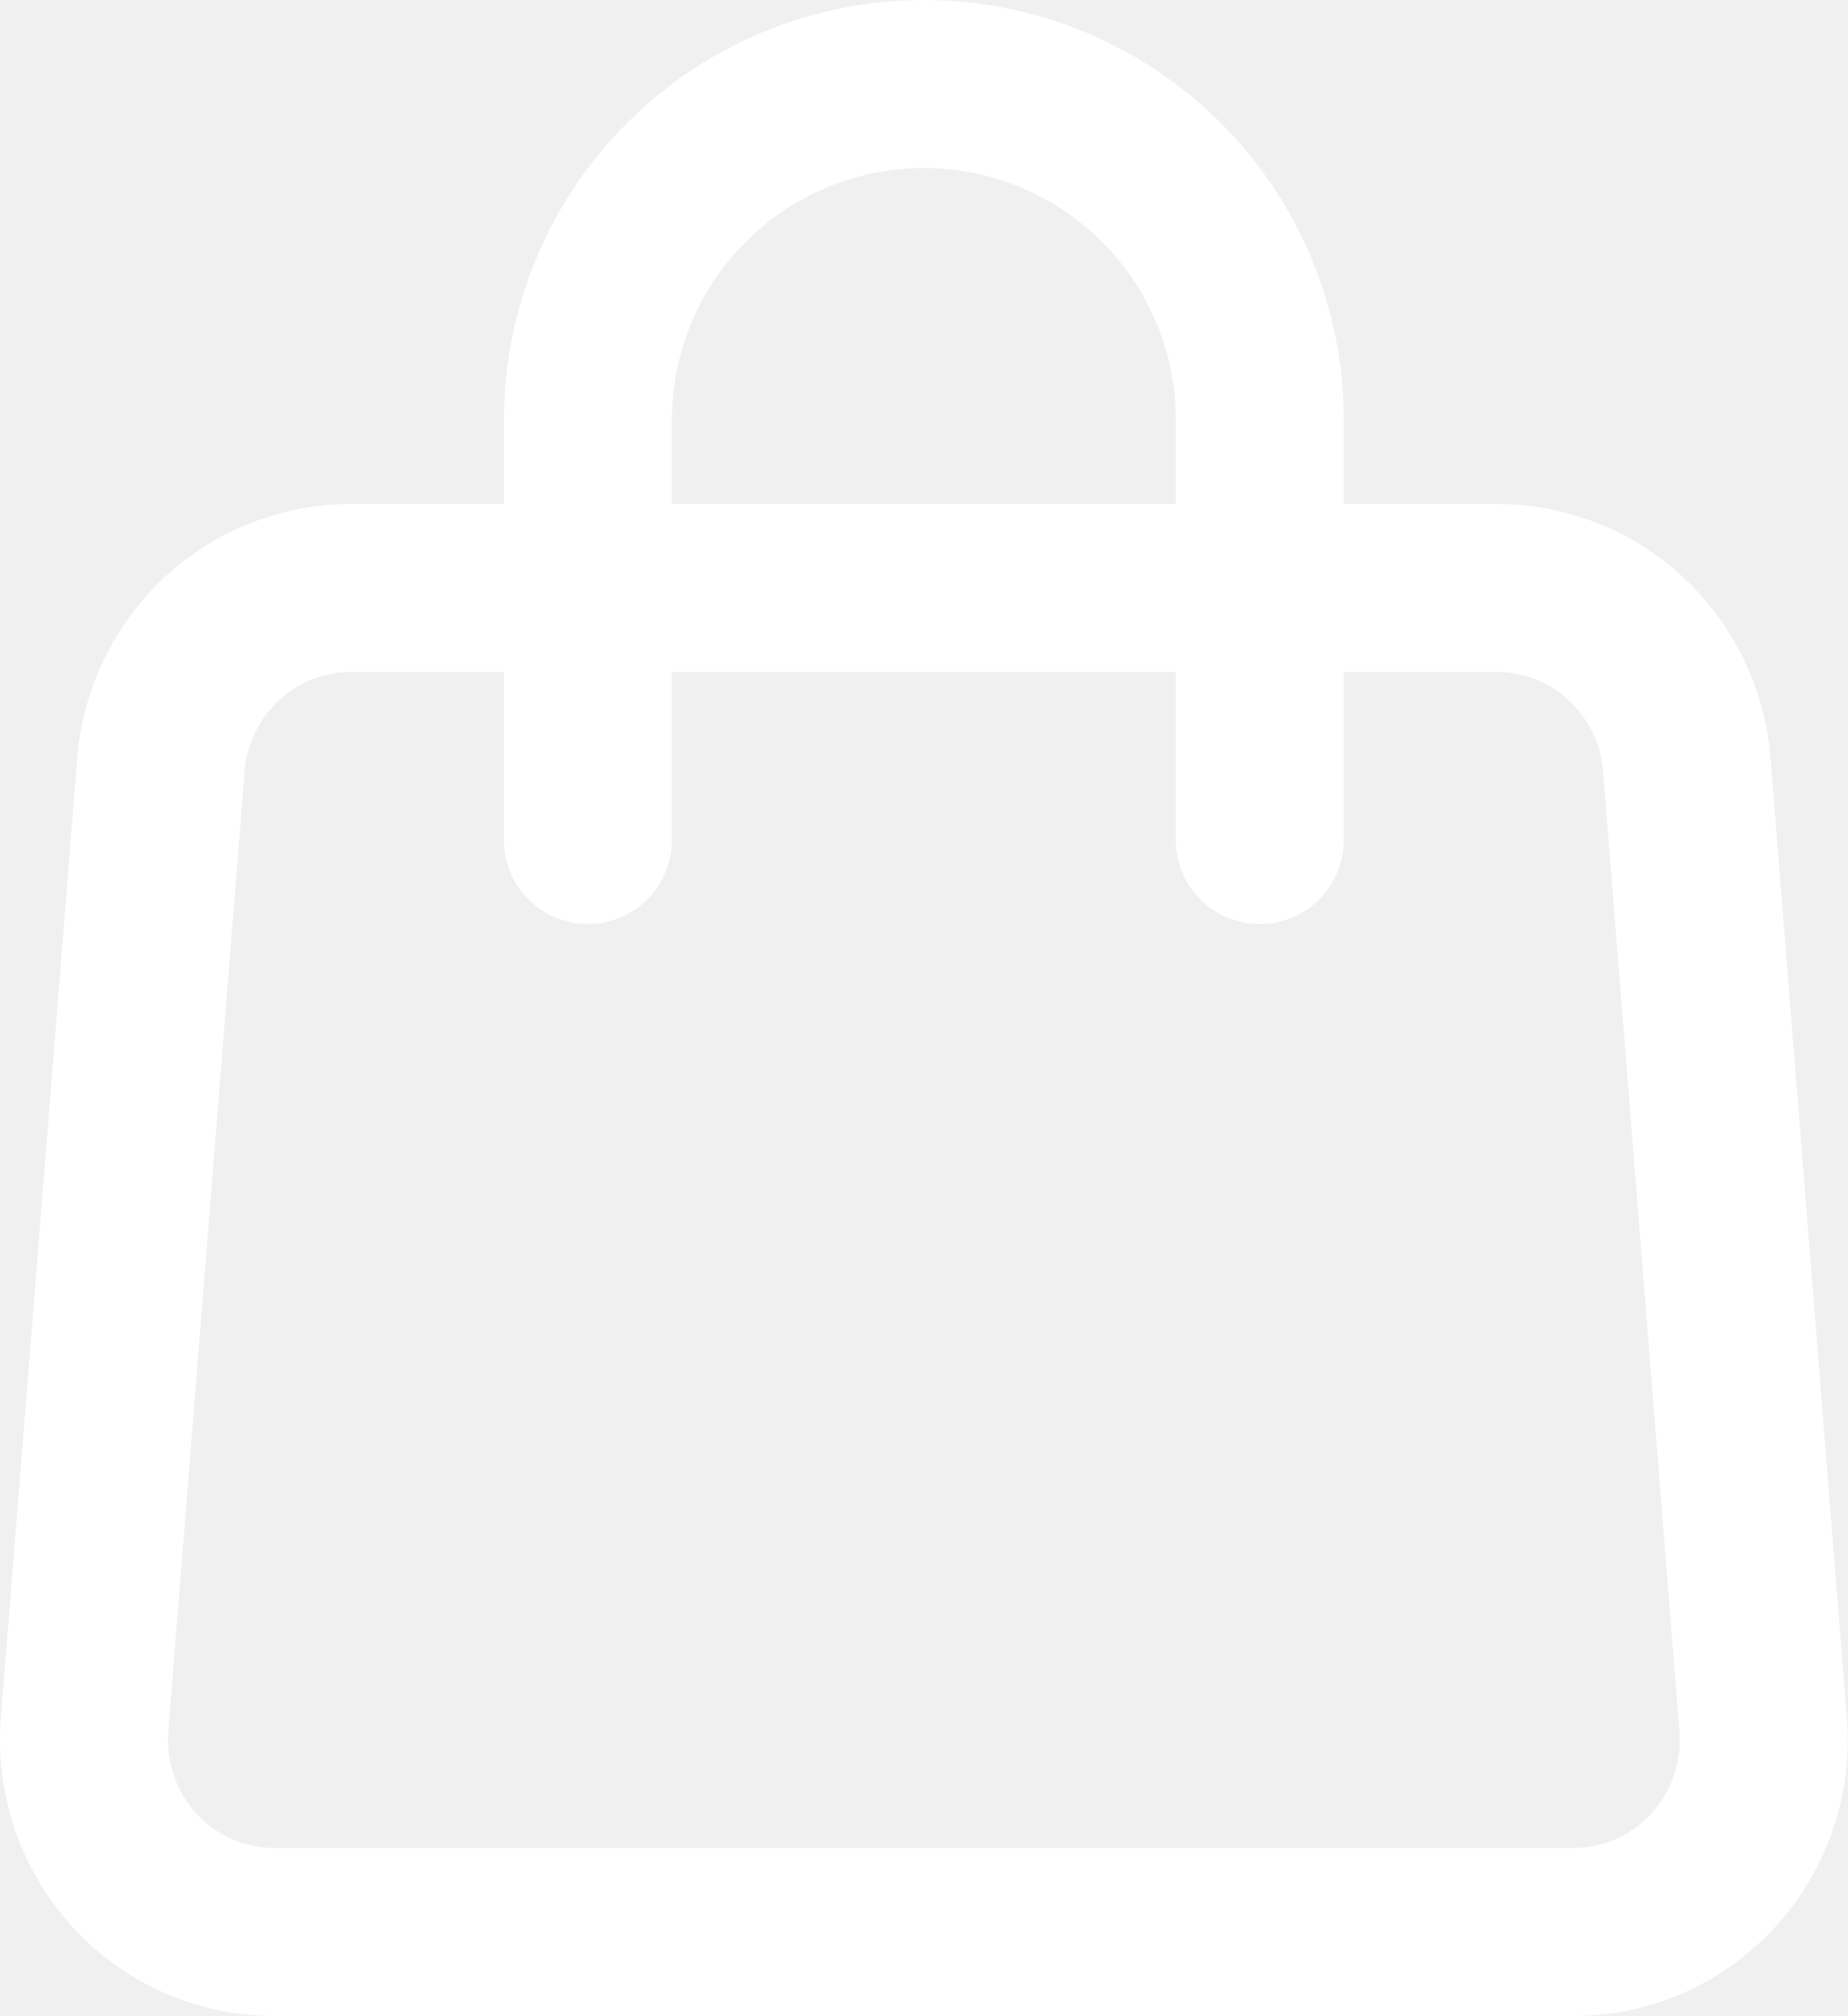
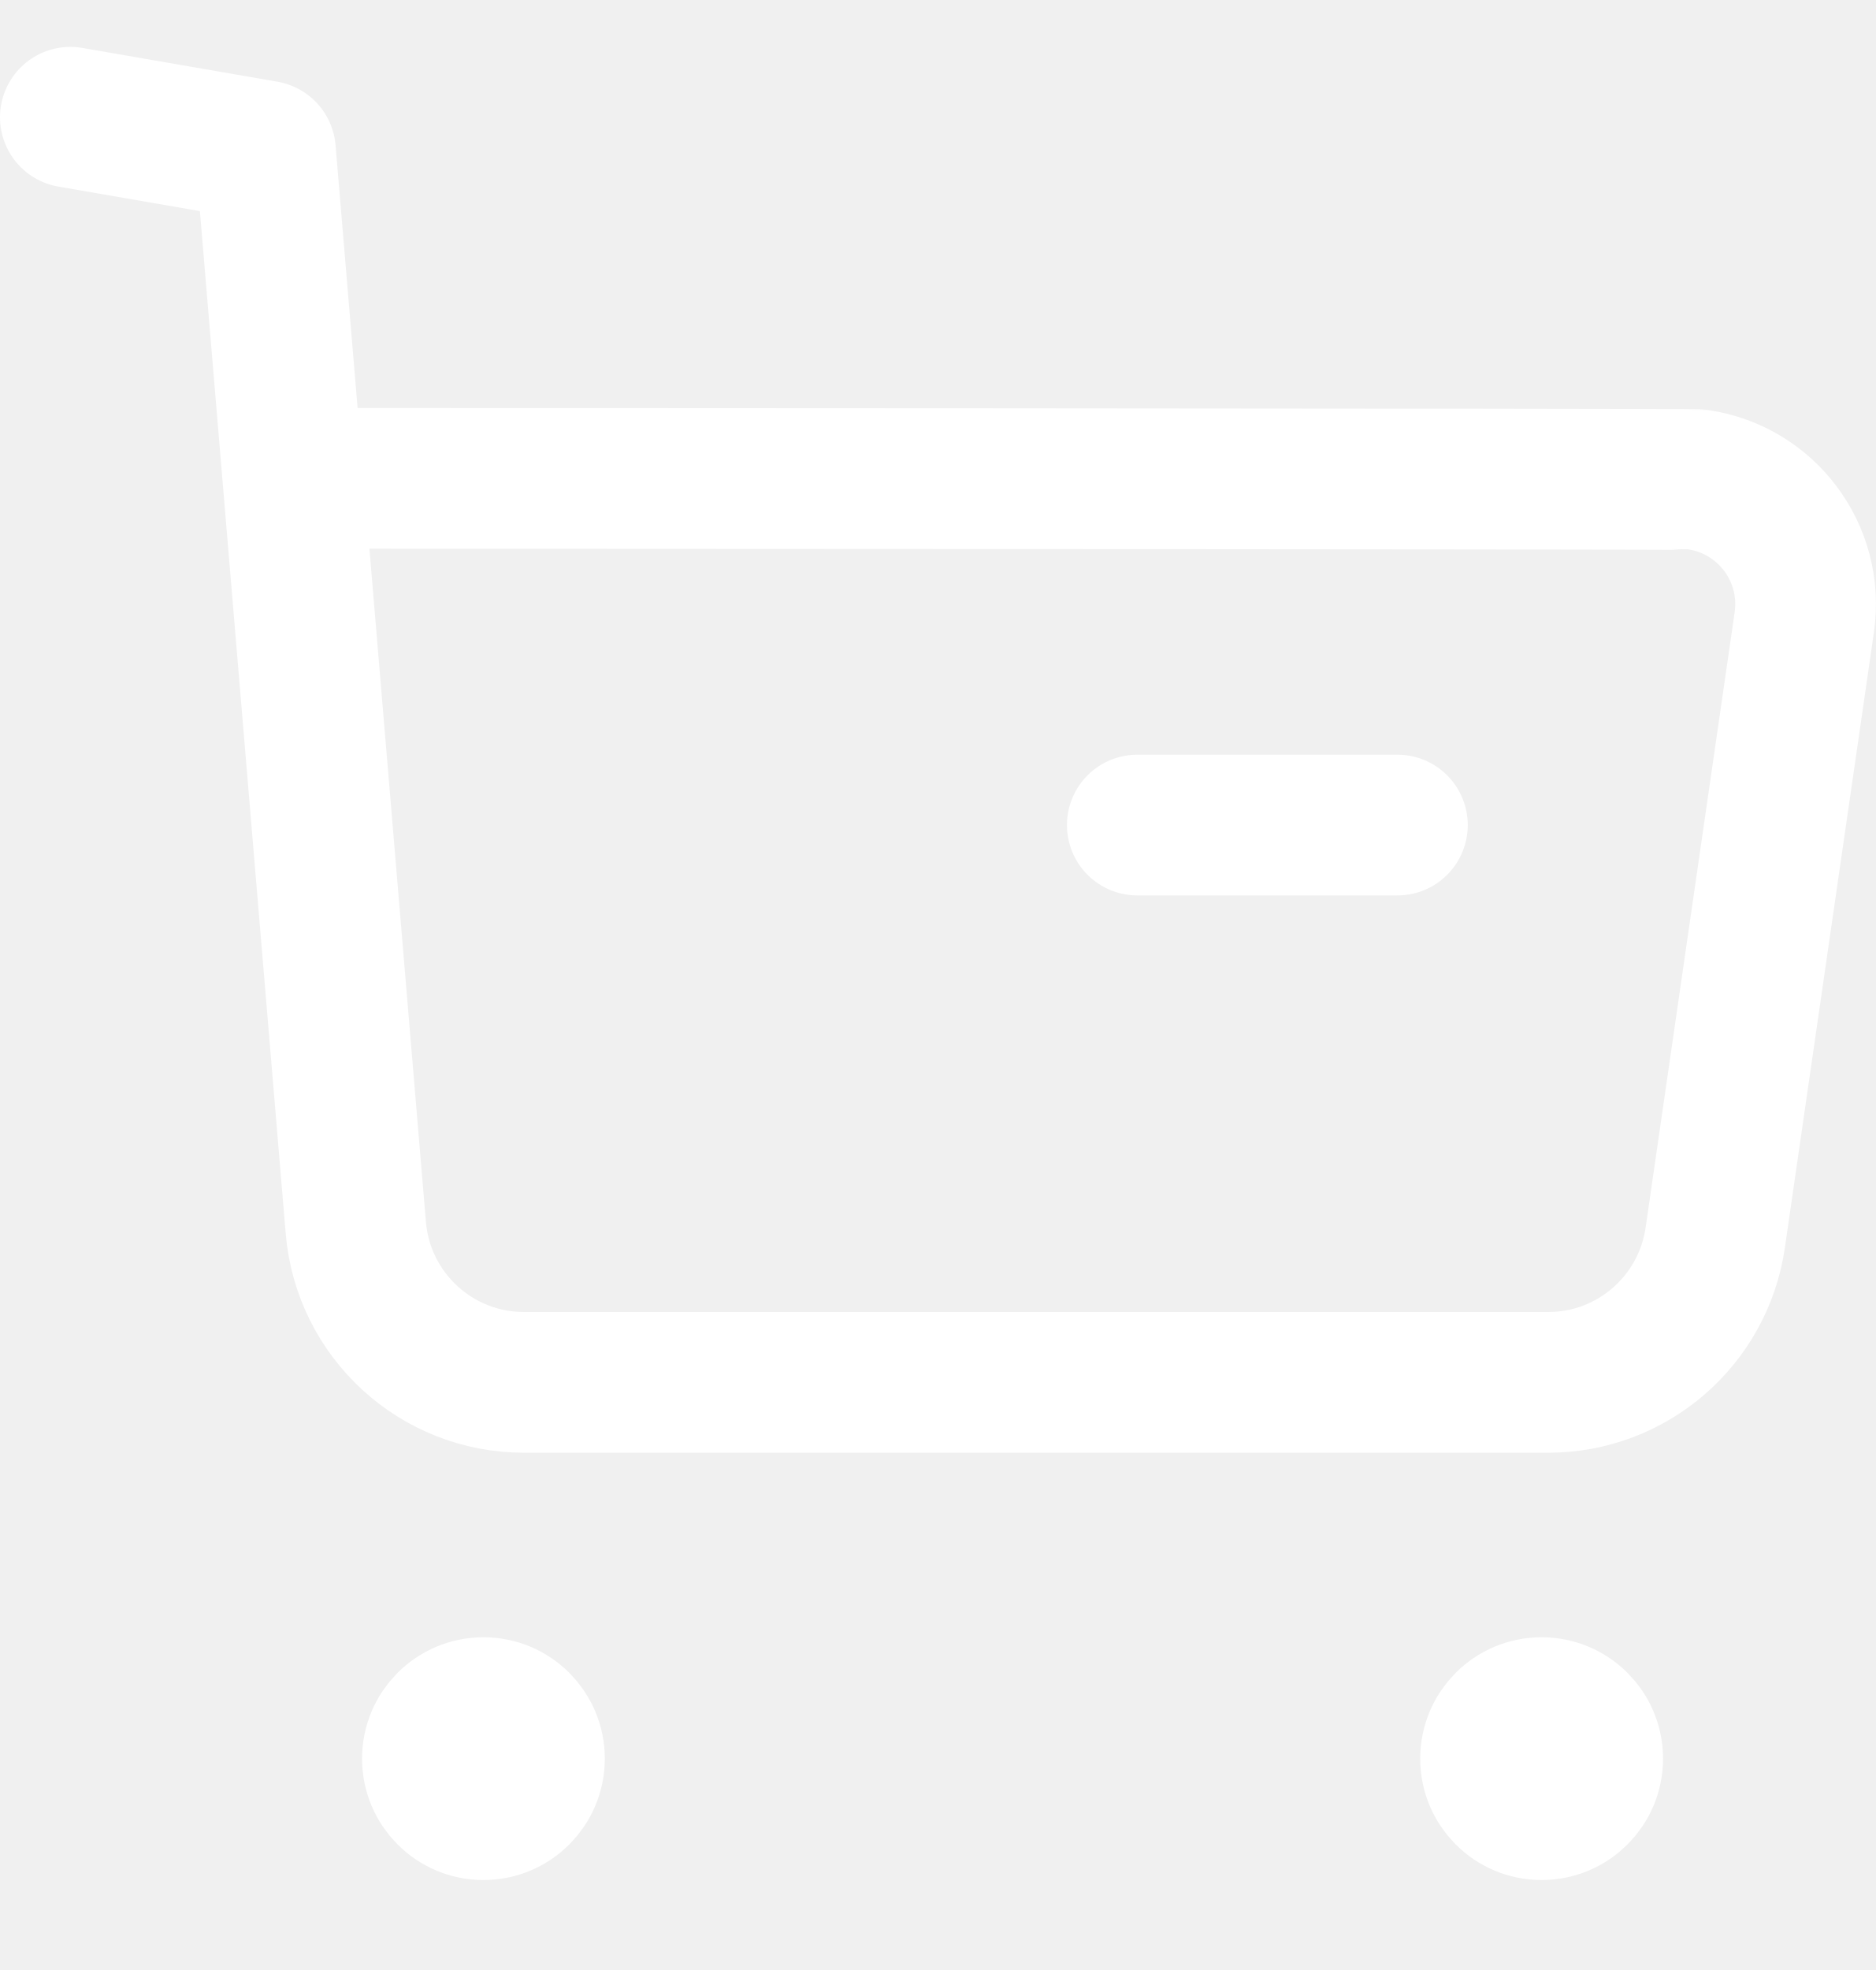
- <svg xmlns="http://www.w3.org/2000/svg" width="22" height="24" viewBox="0 0 22 24" fill="none">
-   <g id="Group">
-     <path id="Vector" d="M1.916 9.103C1.962 8.53 2.22 7.996 2.638 7.606C3.056 7.216 3.605 7 4.174 7H17.826C18.395 7 18.944 7.216 19.362 7.606C19.78 7.996 20.038 8.53 20.084 9.103L20.993 20.531C21.018 20.846 20.978 21.162 20.876 21.46C20.774 21.759 20.612 22.032 20.4 22.264C20.188 22.496 19.931 22.681 19.644 22.808C19.358 22.934 19.049 23 18.736 23H3.264C2.951 23 2.642 22.934 2.356 22.808C2.069 22.681 1.812 22.496 1.6 22.264C1.388 22.032 1.226 21.759 1.124 21.46C1.022 21.162 0.982 20.846 1.007 20.531L1.916 9.103V9.103Z" stroke="white" stroke-width="2" stroke-linecap="round" stroke-linejoin="round" />
-     <path id="Vector_2" d="M15 10V5C15 3.939 14.579 2.922 13.828 2.172C13.078 1.421 12.061 1 11 1C9.939 1 8.922 1.421 8.172 2.172C7.421 2.922 7 3.939 7 5V10" stroke="white" stroke-width="2" stroke-linecap="round" stroke-linejoin="round" />
-   </g>
+ <svg xmlns="http://www.w3.org/2000/svg" width="20" height="21" viewBox="0 0 20 21" fill="none">
+   <path d="M0.75 1.25L2.83 1.61L3.793 13.083C3.87 14.02 4.653 14.739 5.593 14.736H16.502C17.399 14.738 18.16 14.078 18.287 13.19L19.236 6.632C19.342 5.899 18.833 5.219 18.101 5.113C18.037 5.104 3.164 5.099 3.164 5.099" stroke="#fff" stroke-width="1.5" stroke-linecap="round" stroke-linejoin="round" />
+   <path d="M12.125 8.795H14.898" stroke="#fff" stroke-width="1.5" stroke-linecap="round" stroke-linejoin="round" />
+   <path fill-rule="evenodd" clip-rule="evenodd" d="M5.154 18.203C5.455 18.203 5.698 18.447 5.698 18.747C5.698 19.047 5.455 19.291 5.154 19.291C4.853 19.291 4.61 19.047 4.61 18.747C4.61 18.447 4.853 18.203 5.154 18.203Z" fill="#fff" stroke="#fff" stroke-width="1.5" stroke-linecap="round" stroke-linejoin="round" />
+   <path fill-rule="evenodd" clip-rule="evenodd" d="M16.435 18.203C16.736 18.203 16.98 18.447 16.98 18.747C16.98 19.047 16.736 19.291 16.435 19.291C16.134 19.291 15.891 19.047 15.891 18.747C15.891 18.447 16.134 18.203 16.435 18.203Z" fill="#fff" stroke="#fff" stroke-width="1.5" stroke-linecap="round" stroke-linejoin="round" />
</svg>
